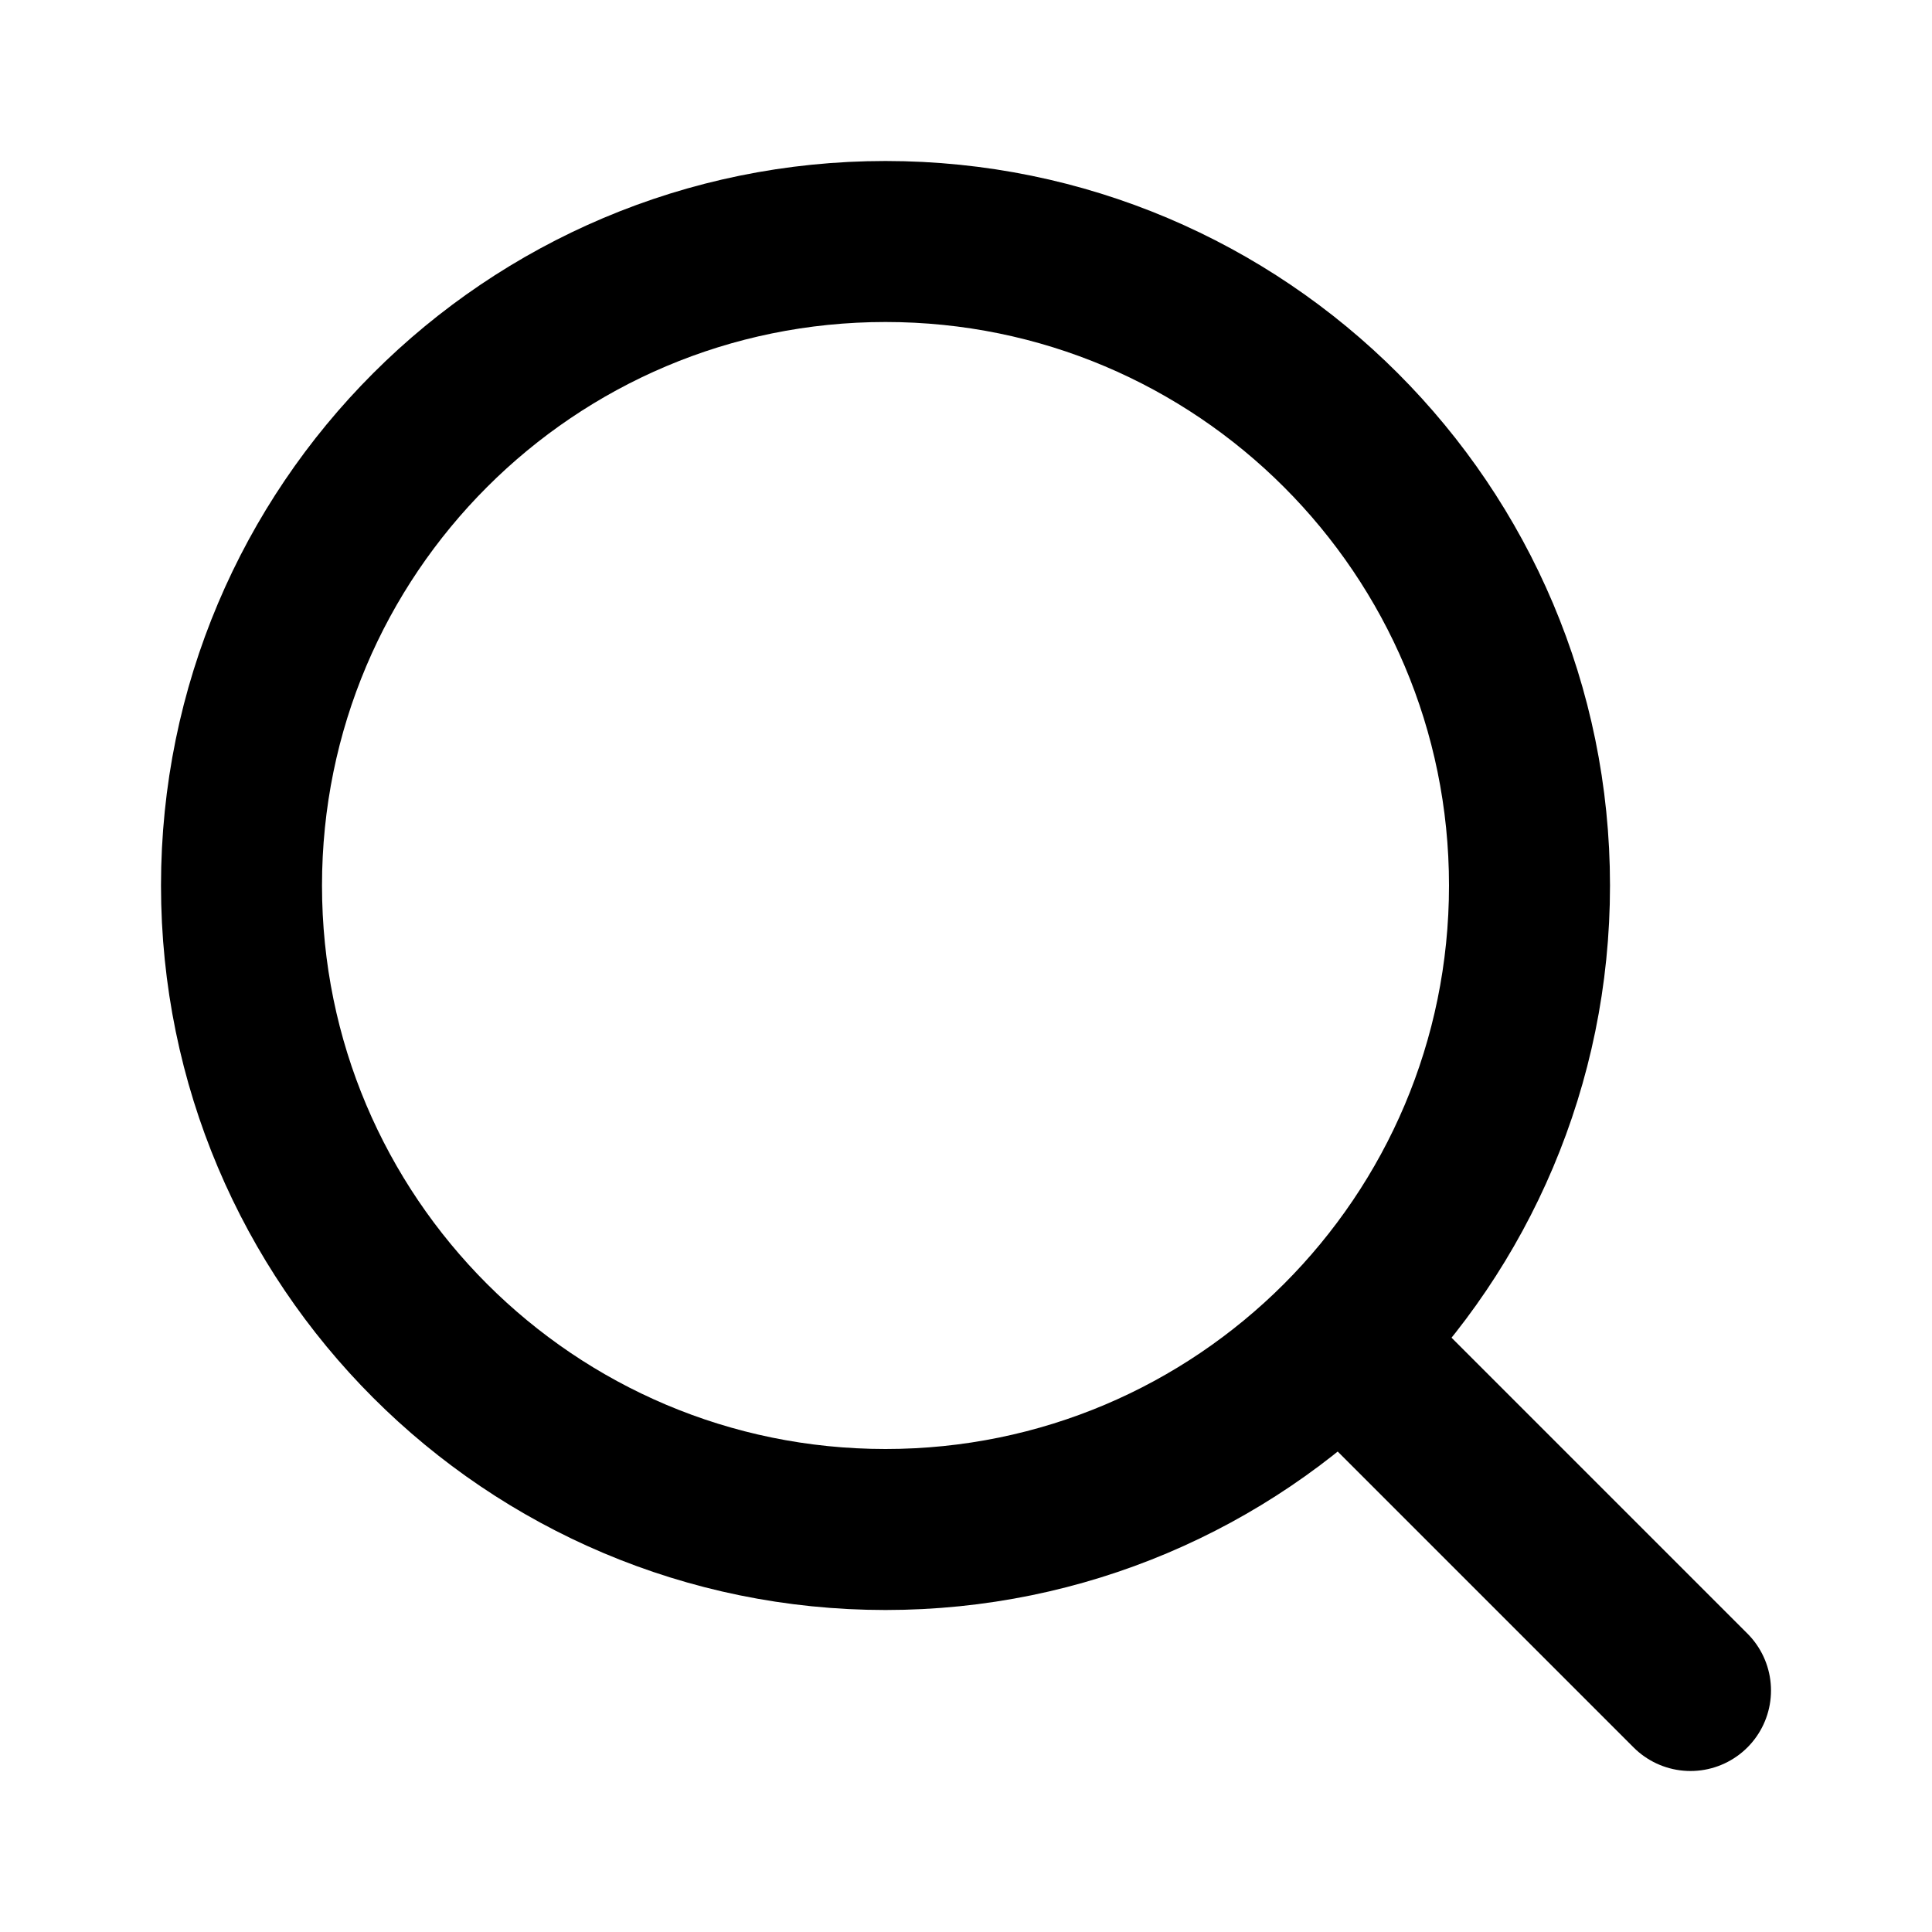
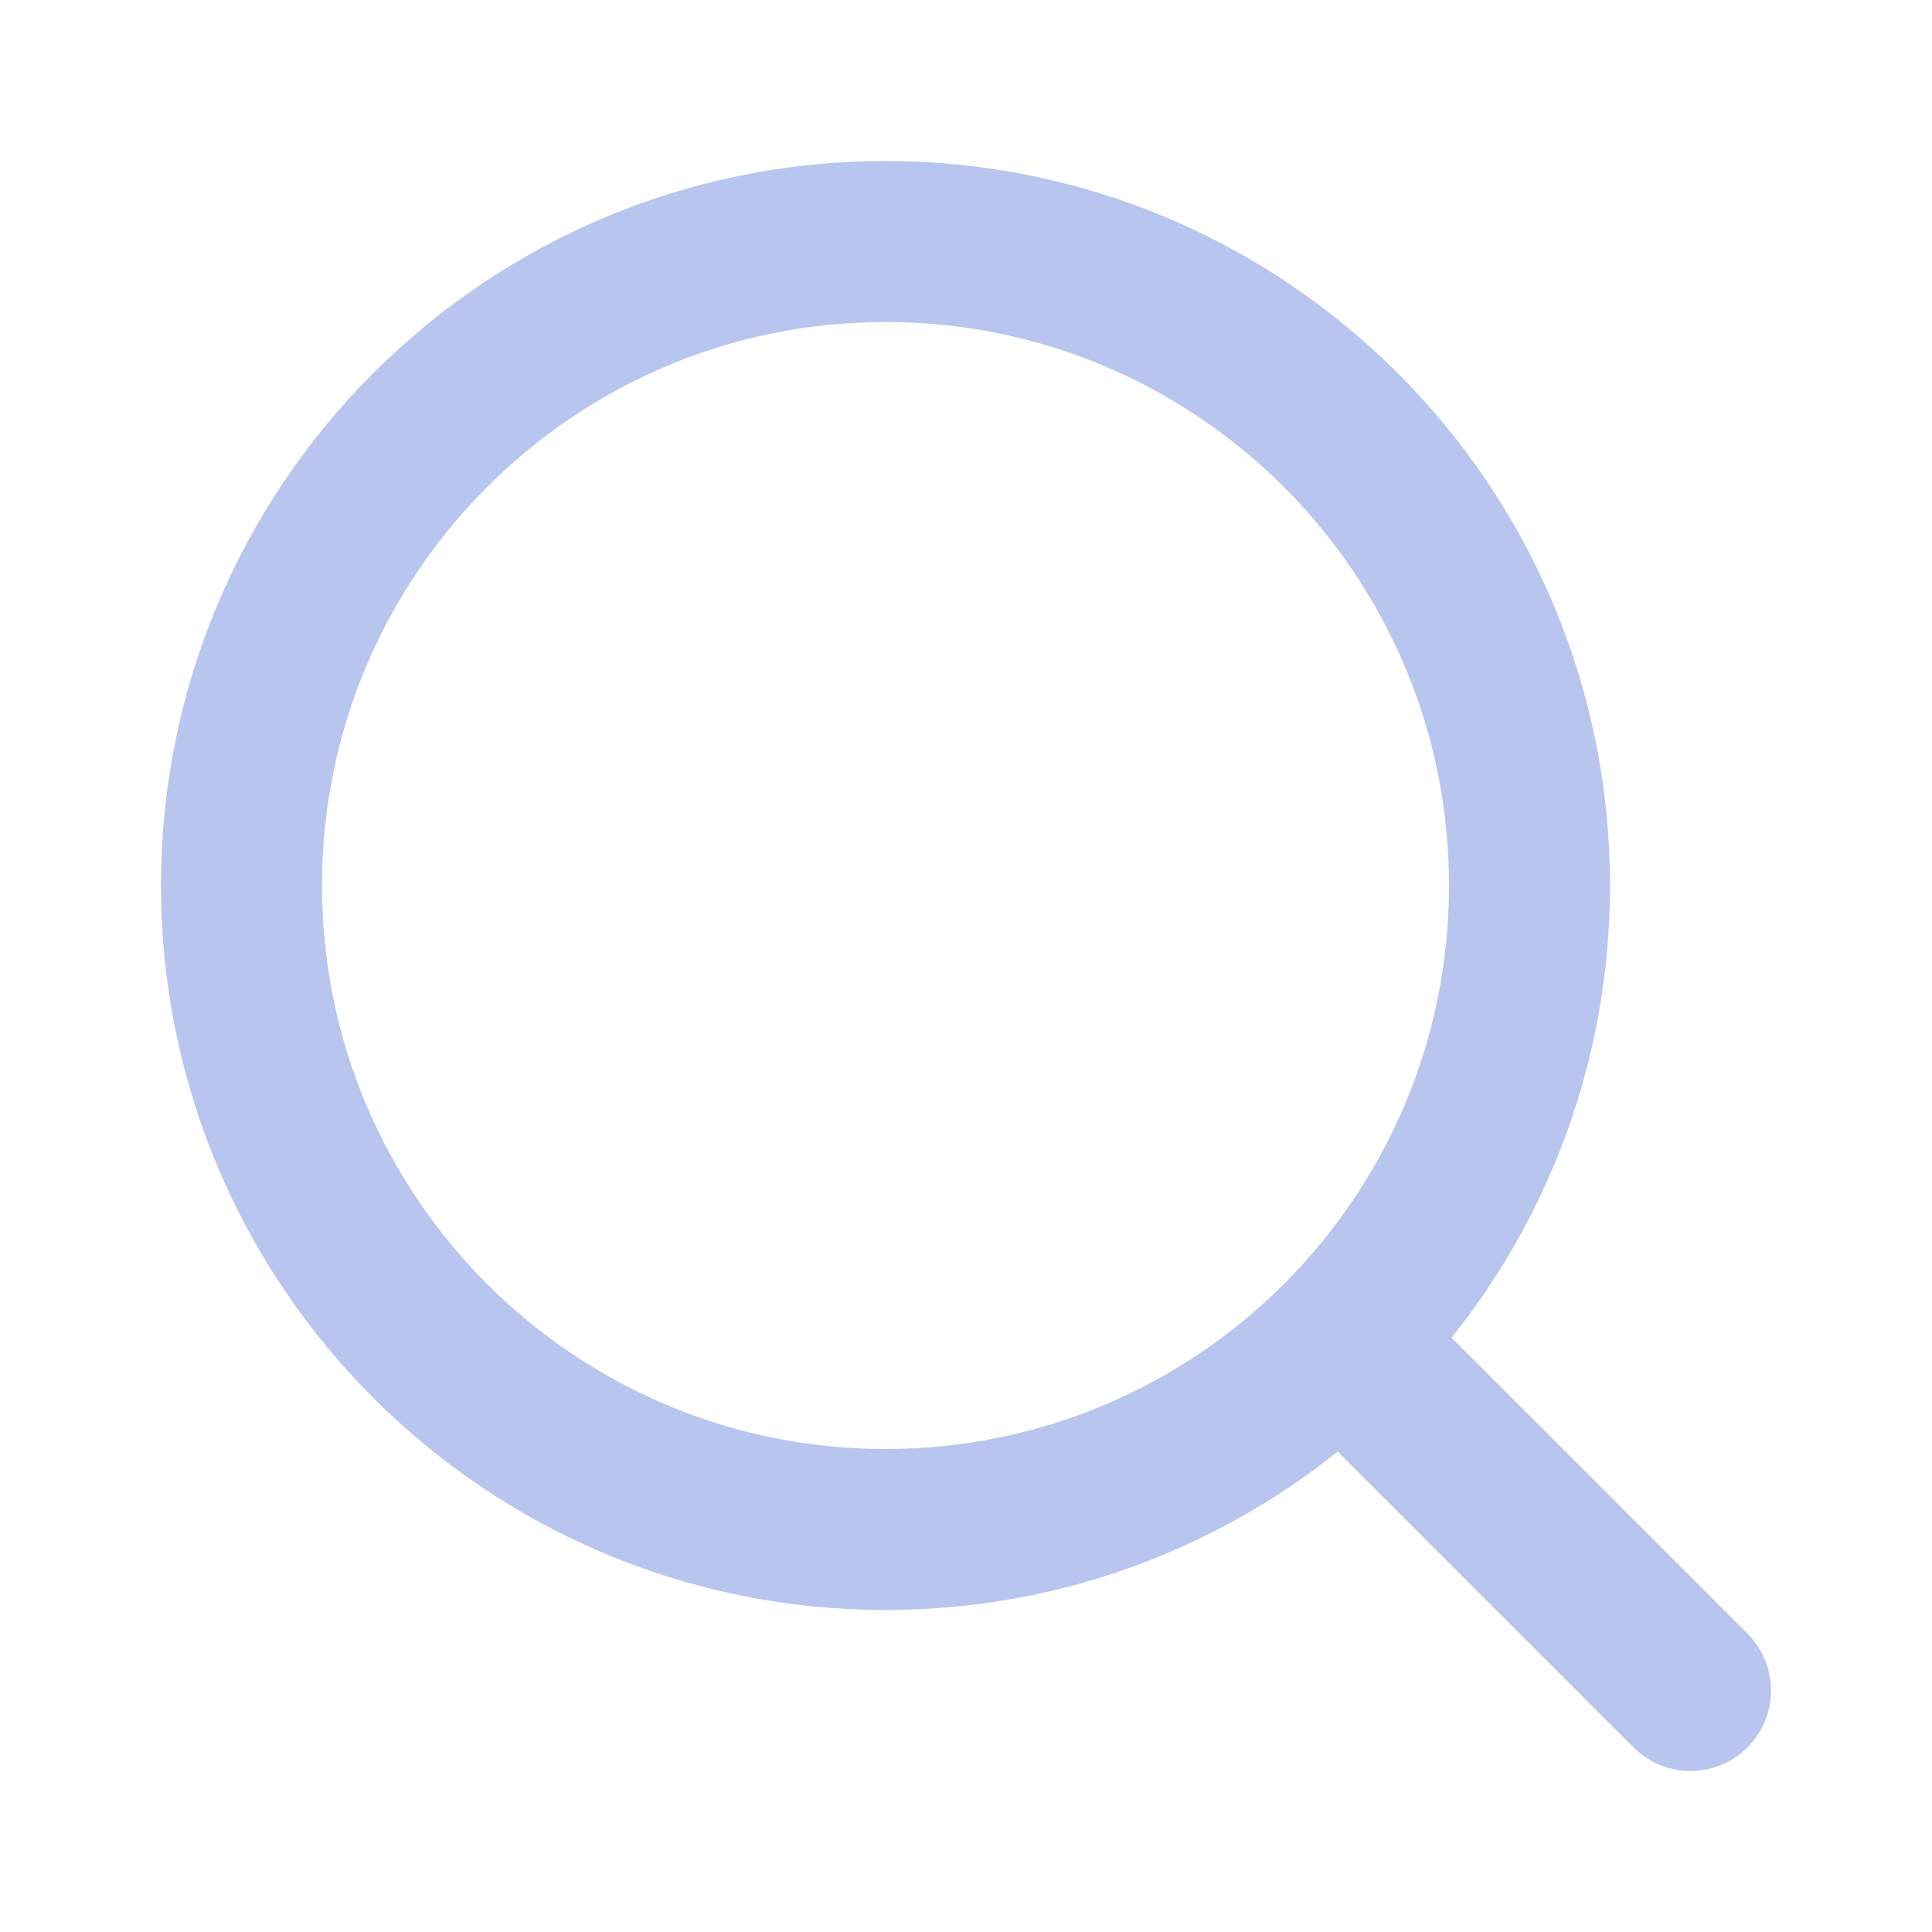
- <svg xmlns="http://www.w3.org/2000/svg" width="32" height="32" viewBox="0 0 24 24">
-   <g fill="none" stroke="currentColor" stroke-linecap="round" stroke-linejoin="round" stroke-width="2">
-     <circle cx="11" cy="11" r="8" />
-     <path d="m21 21l-4.3-4.3" />
-   </g>
+ <svg xmlns="http://www.w3.org/2000/svg" width="24" height="24" viewBox="0 0 24 24" fill="none">
+   <path d="M21 21L16.7 16.7M19 11C19 15.418 15.418 19 11 19C6.582 19 3 15.418 3 11C3 6.582 6.582 3 11 3C15.418 3 19 6.582 19 11Z" stroke="#B8C5EE" stroke-width="2" stroke-linecap="round" stroke-linejoin="round" />
</svg>
